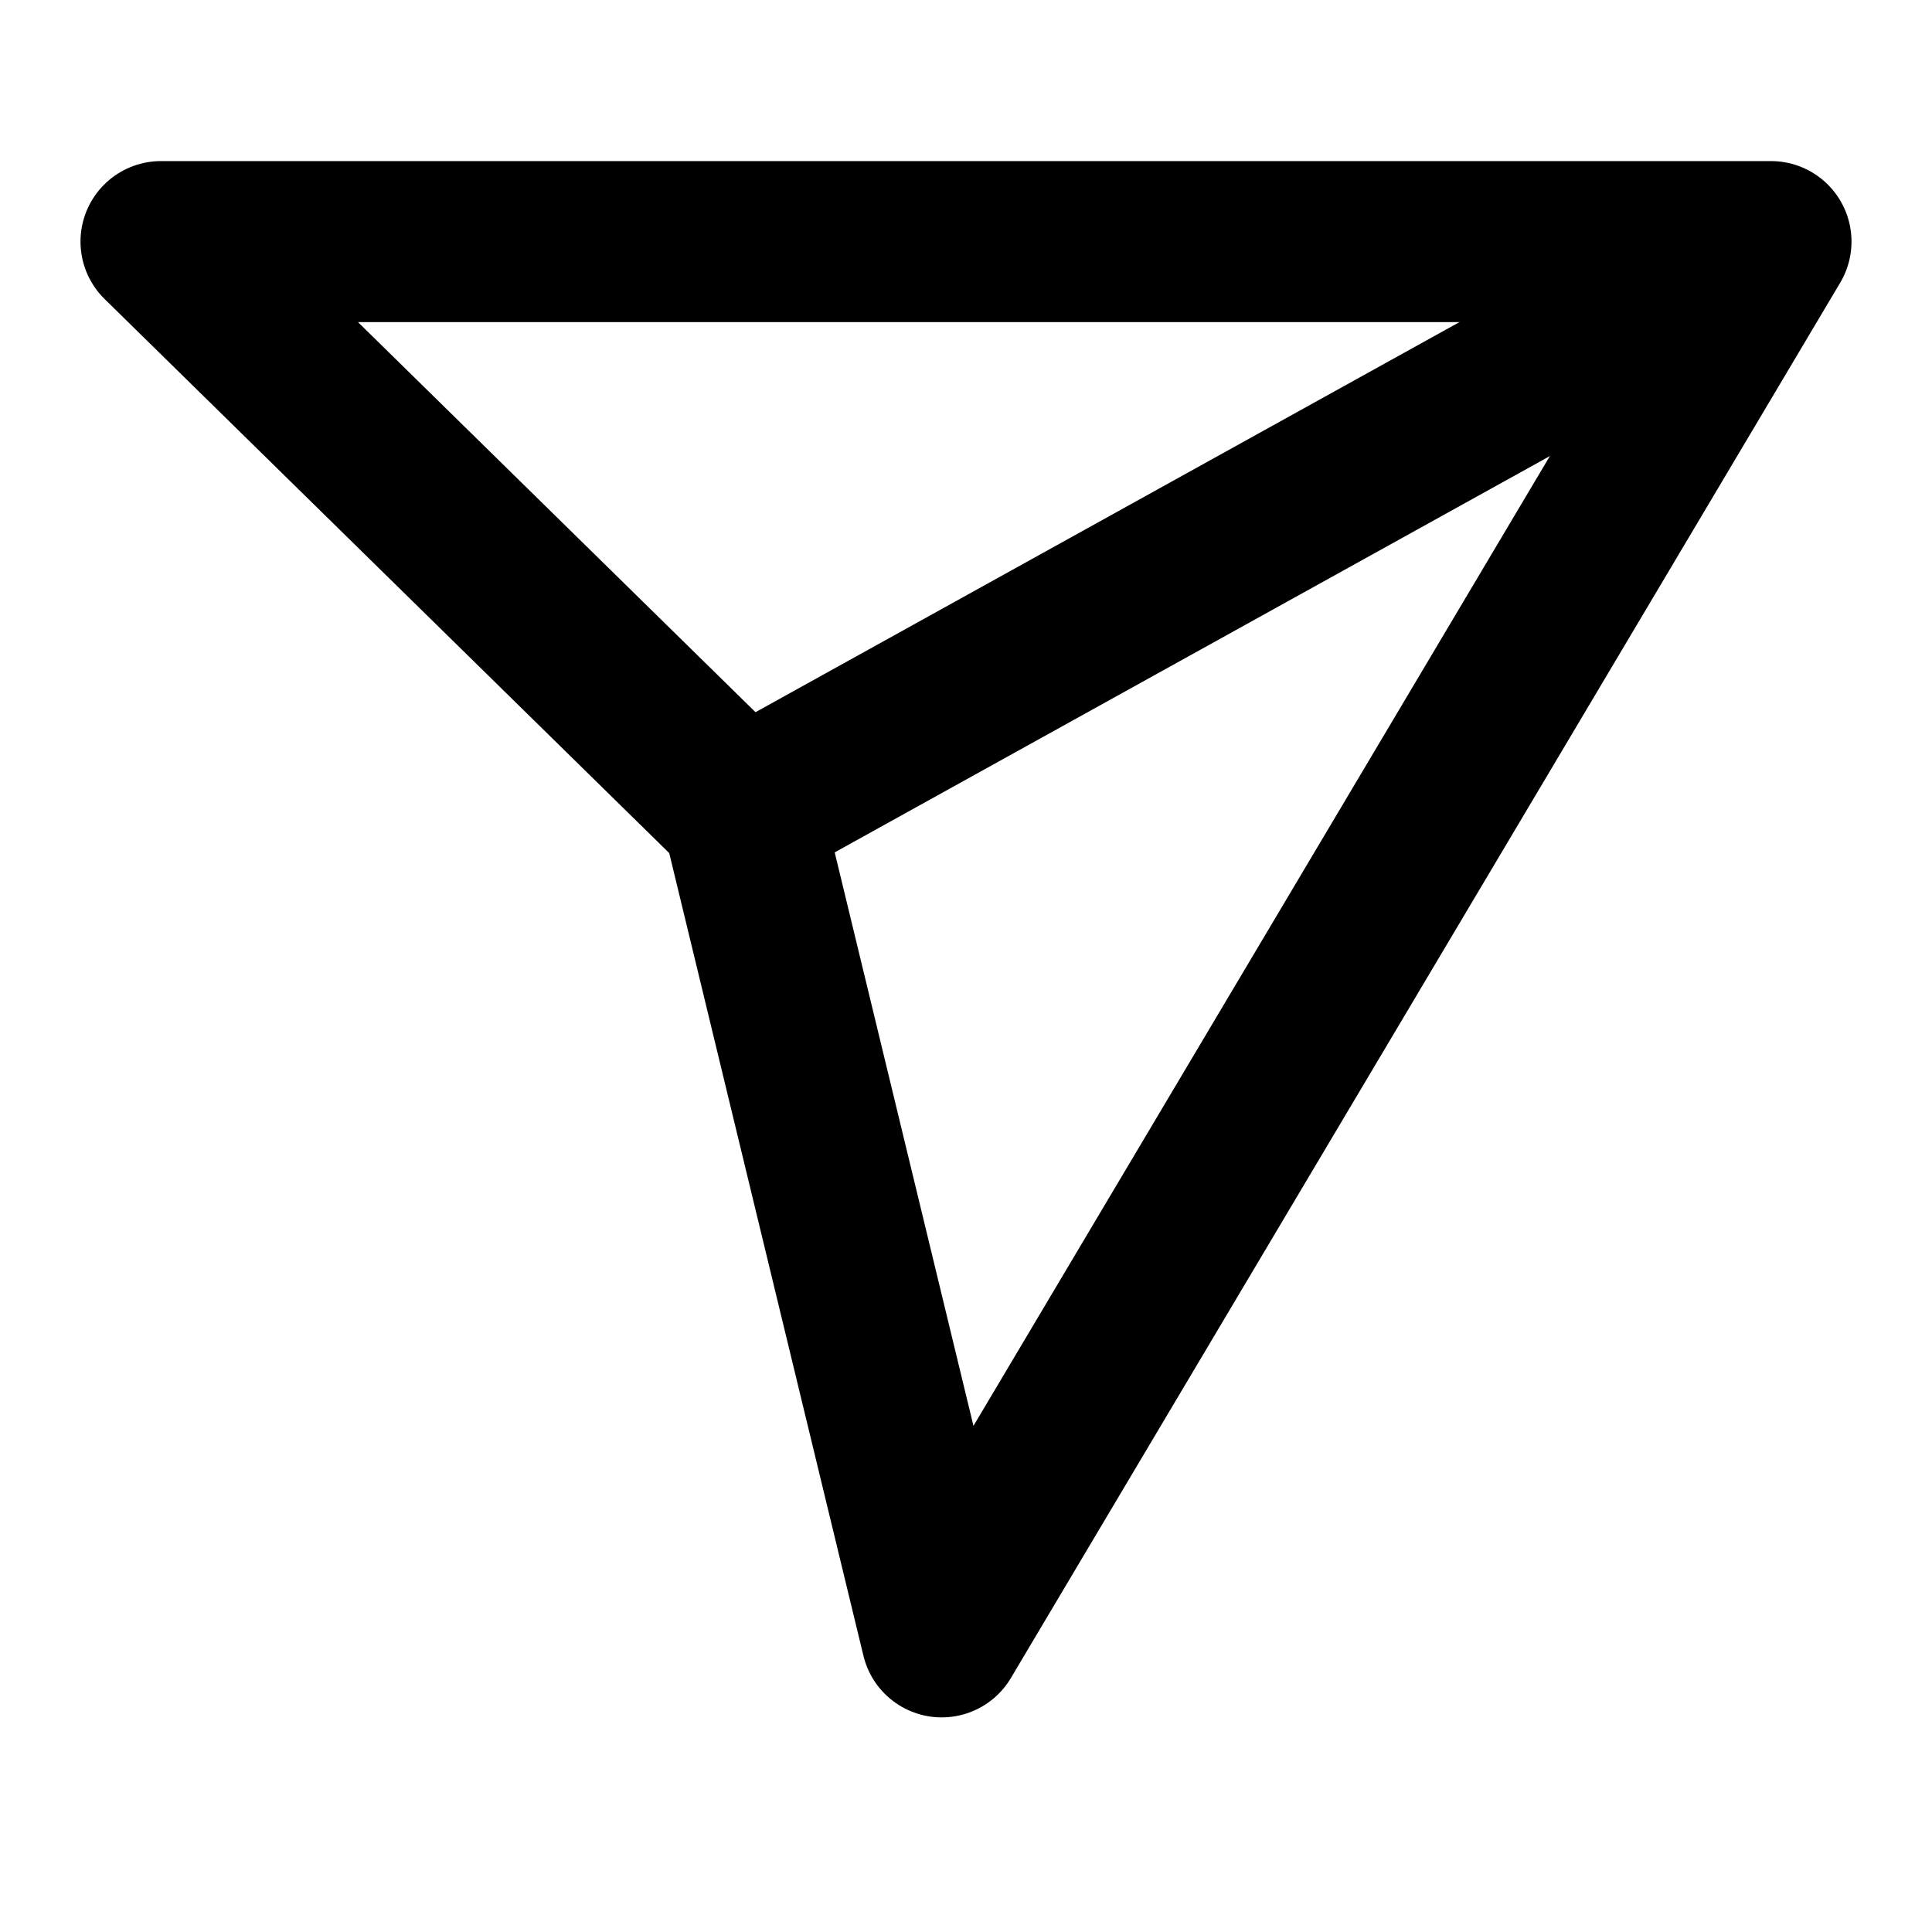
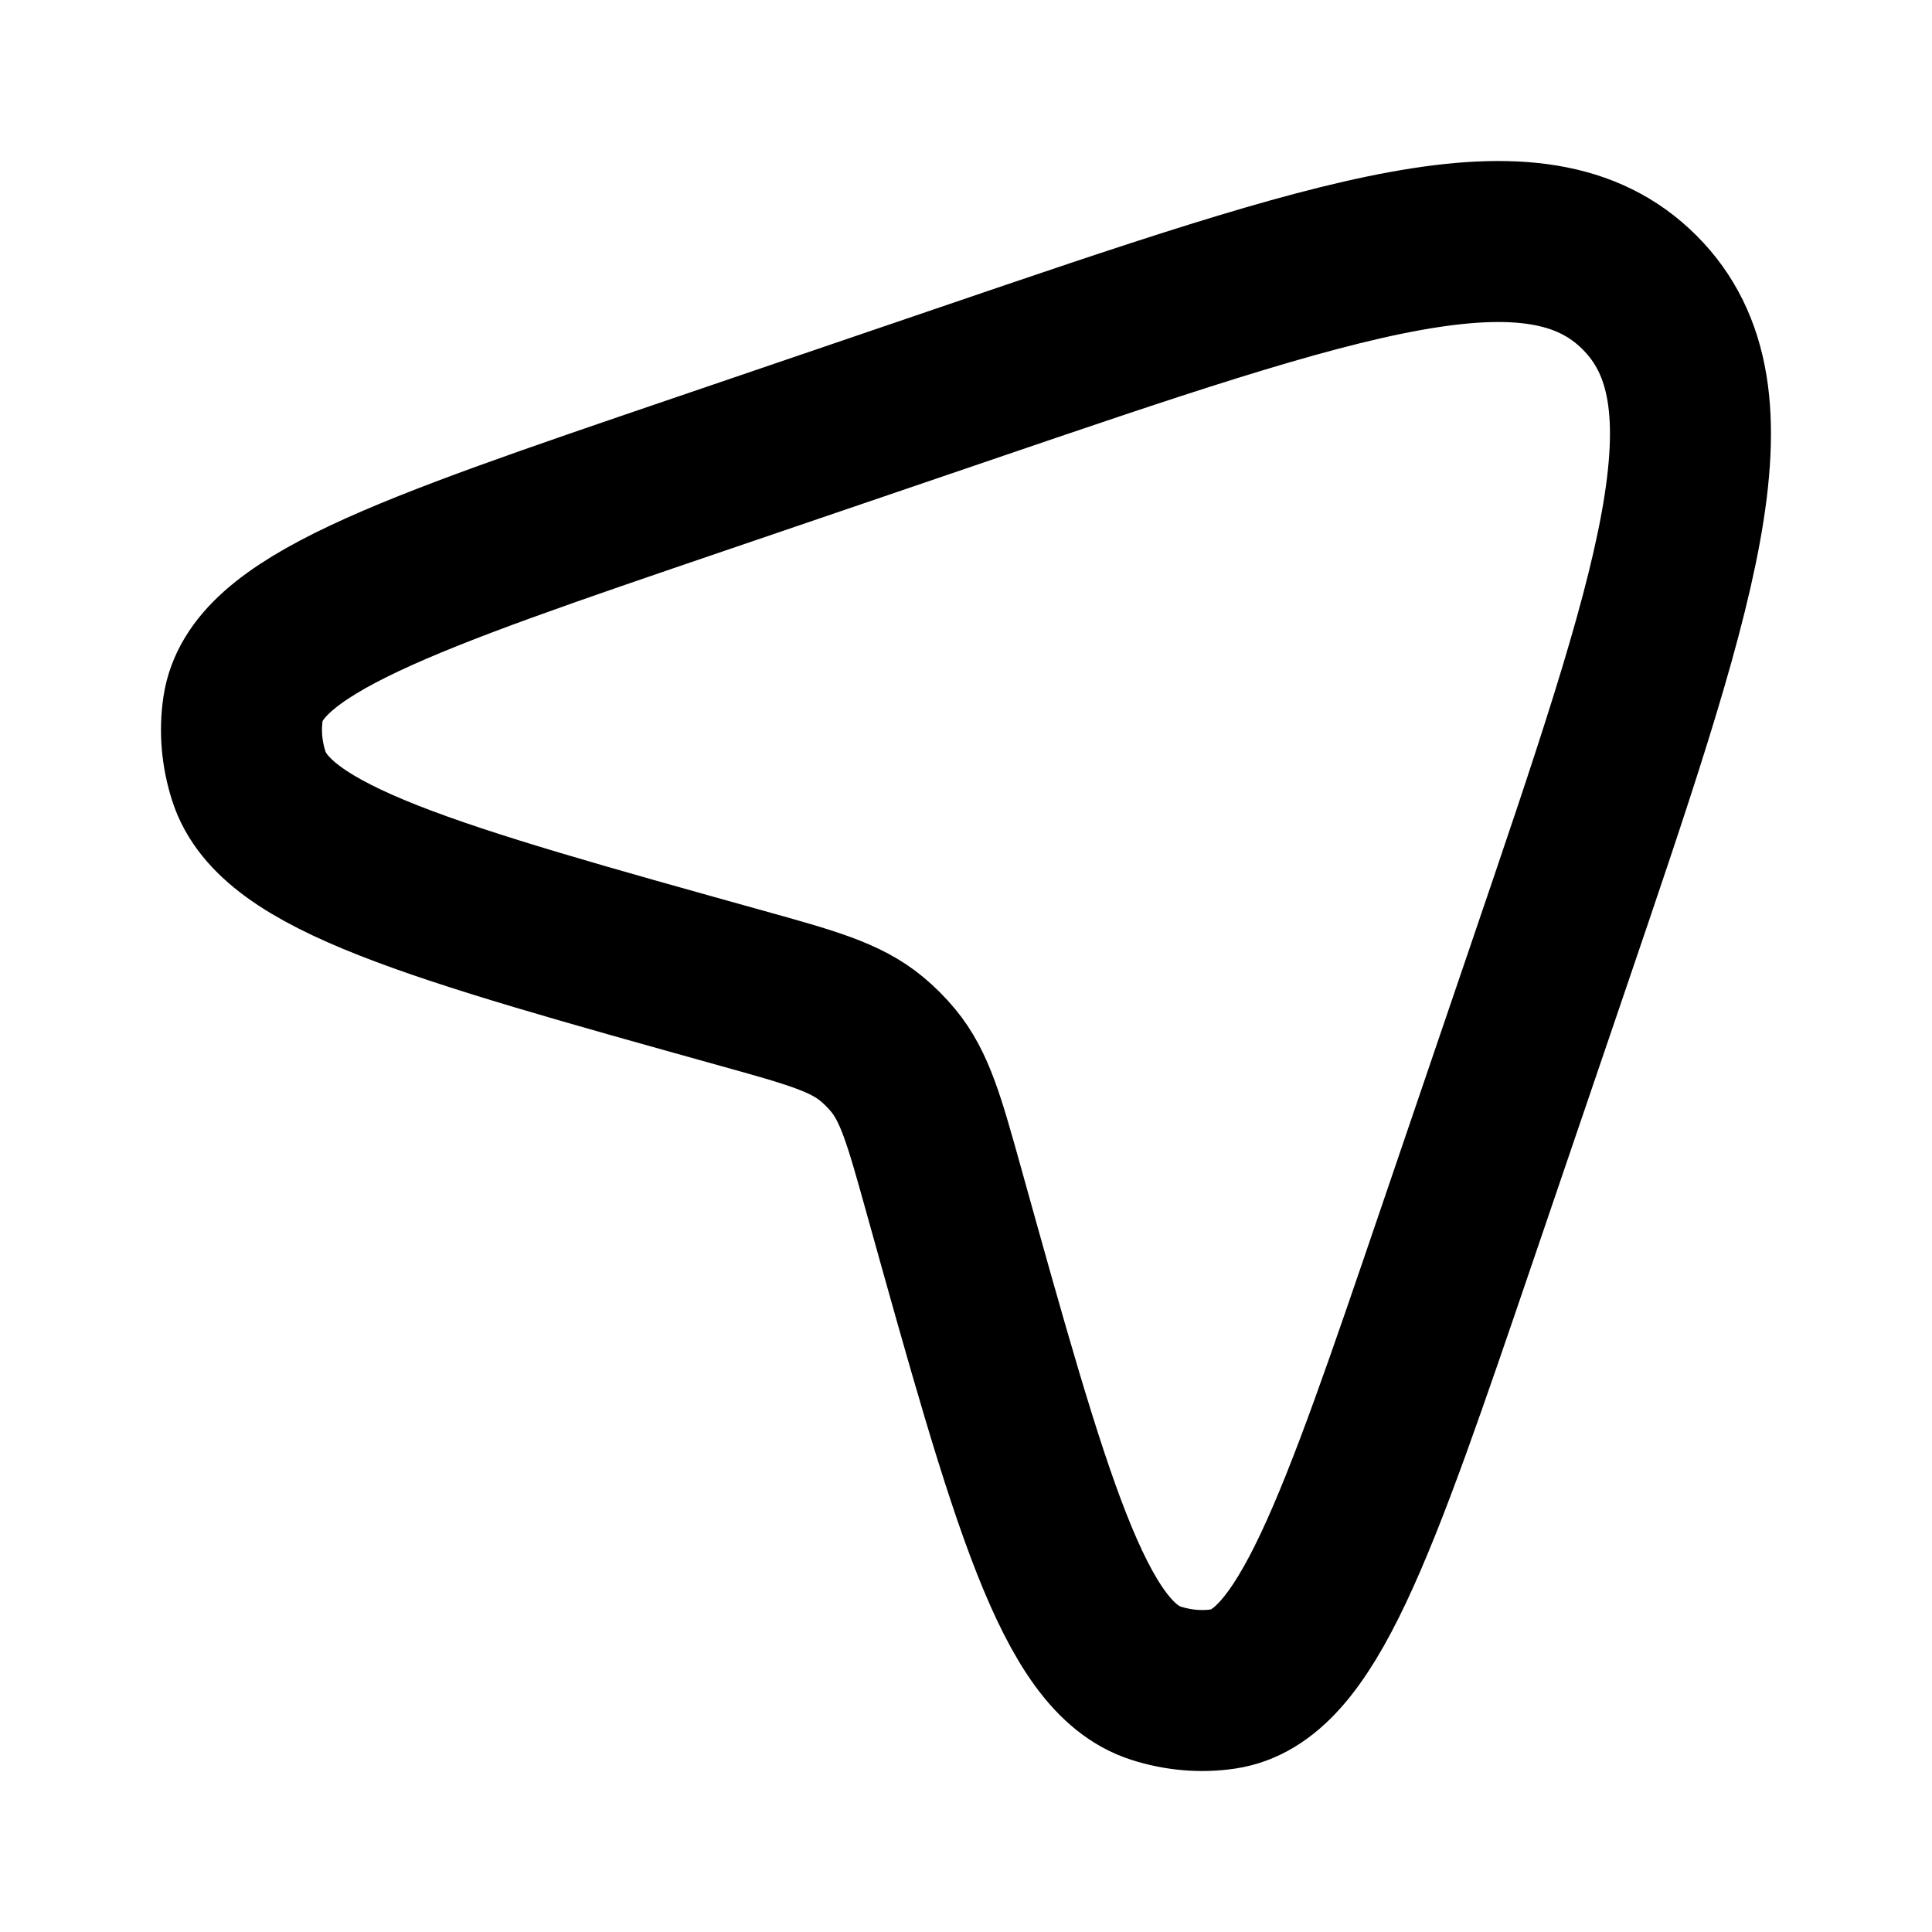
- <svg aria-label="Share" class="x1lliihq x1n2onr6 xyb1xck" fill="currentColor" height="24" role="img" viewBox="0 0 24 24" width="24">
-   <line fill="none" stroke="currentColor" stroke-linejoin="round" stroke-width="2" x1="22" x2="9.218" y1="3" y2="10.083" />
-   <polygon fill="none" points="11.698 20.334 22 3.001 2 3.001 9.218 10.084 11.698 20.334" stroke="currentColor" stroke-linejoin="round" stroke-width="2" />
+ <svg xmlns="http://www.w3.org/2000/svg" width="24" height="24" viewBox="0 0 24 24" fill="none" class="injected-svg" data-src="https://cdn.hugeicons.com/icons/navigation-03-stroke-rounded.svg" role="img" color="#000000">
+   <path d="M11.922 4.79C16.696 3.162 19.083 2.349 20.367 3.633C21.651 4.917 20.837 7.304 19.21 12.078L18.102 15.329C16.852 18.996 16.227 20.829 15.196 20.981C14.919 21.022 14.633 20.997 14.359 20.909C13.339 20.582 12.801 18.649 11.723 14.783C11.484 13.925 11.365 13.497 11.092 13.169C11.013 13.074 10.926 12.987 10.831 12.908C10.503 12.635 10.075 12.516 9.217 12.277C5.351 11.199 3.418 10.661 3.091 9.641C3.003 9.367 2.978 9.081 3.019 8.804C3.171 7.773 5.004 7.148 8.671 5.898L11.922 4.79Z" stroke="#000000" stroke-width="2" />
</svg>
